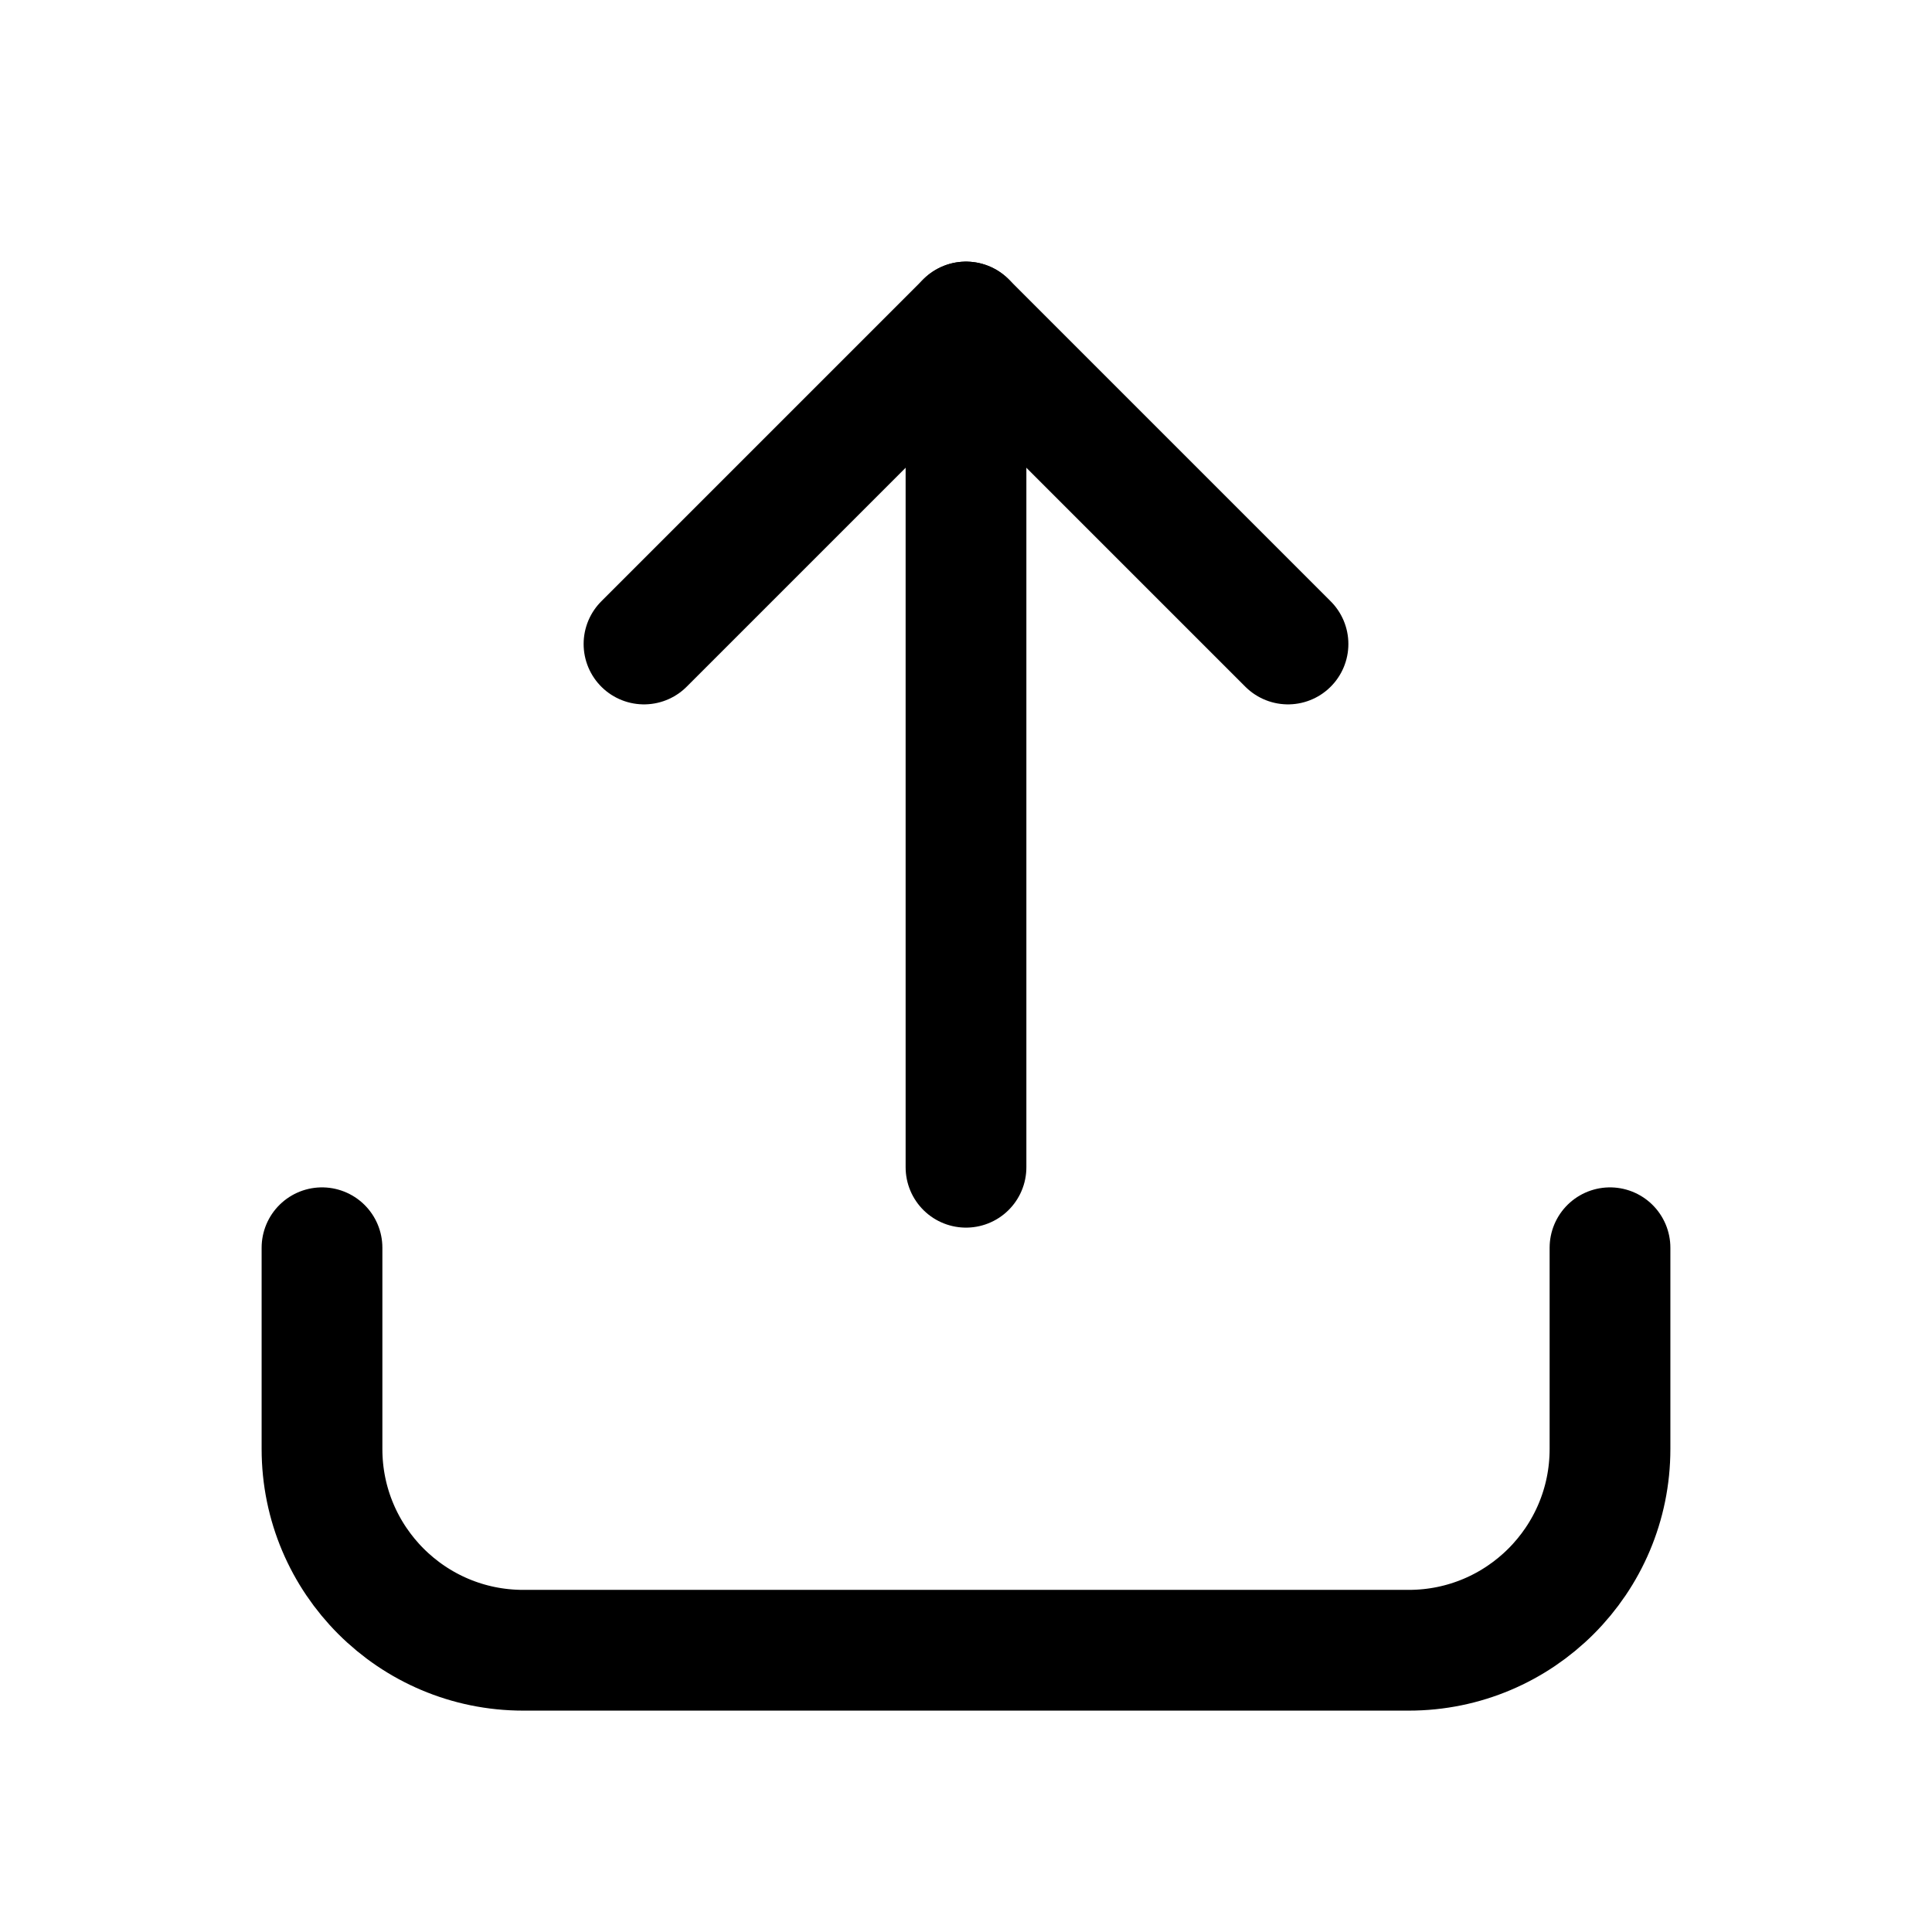
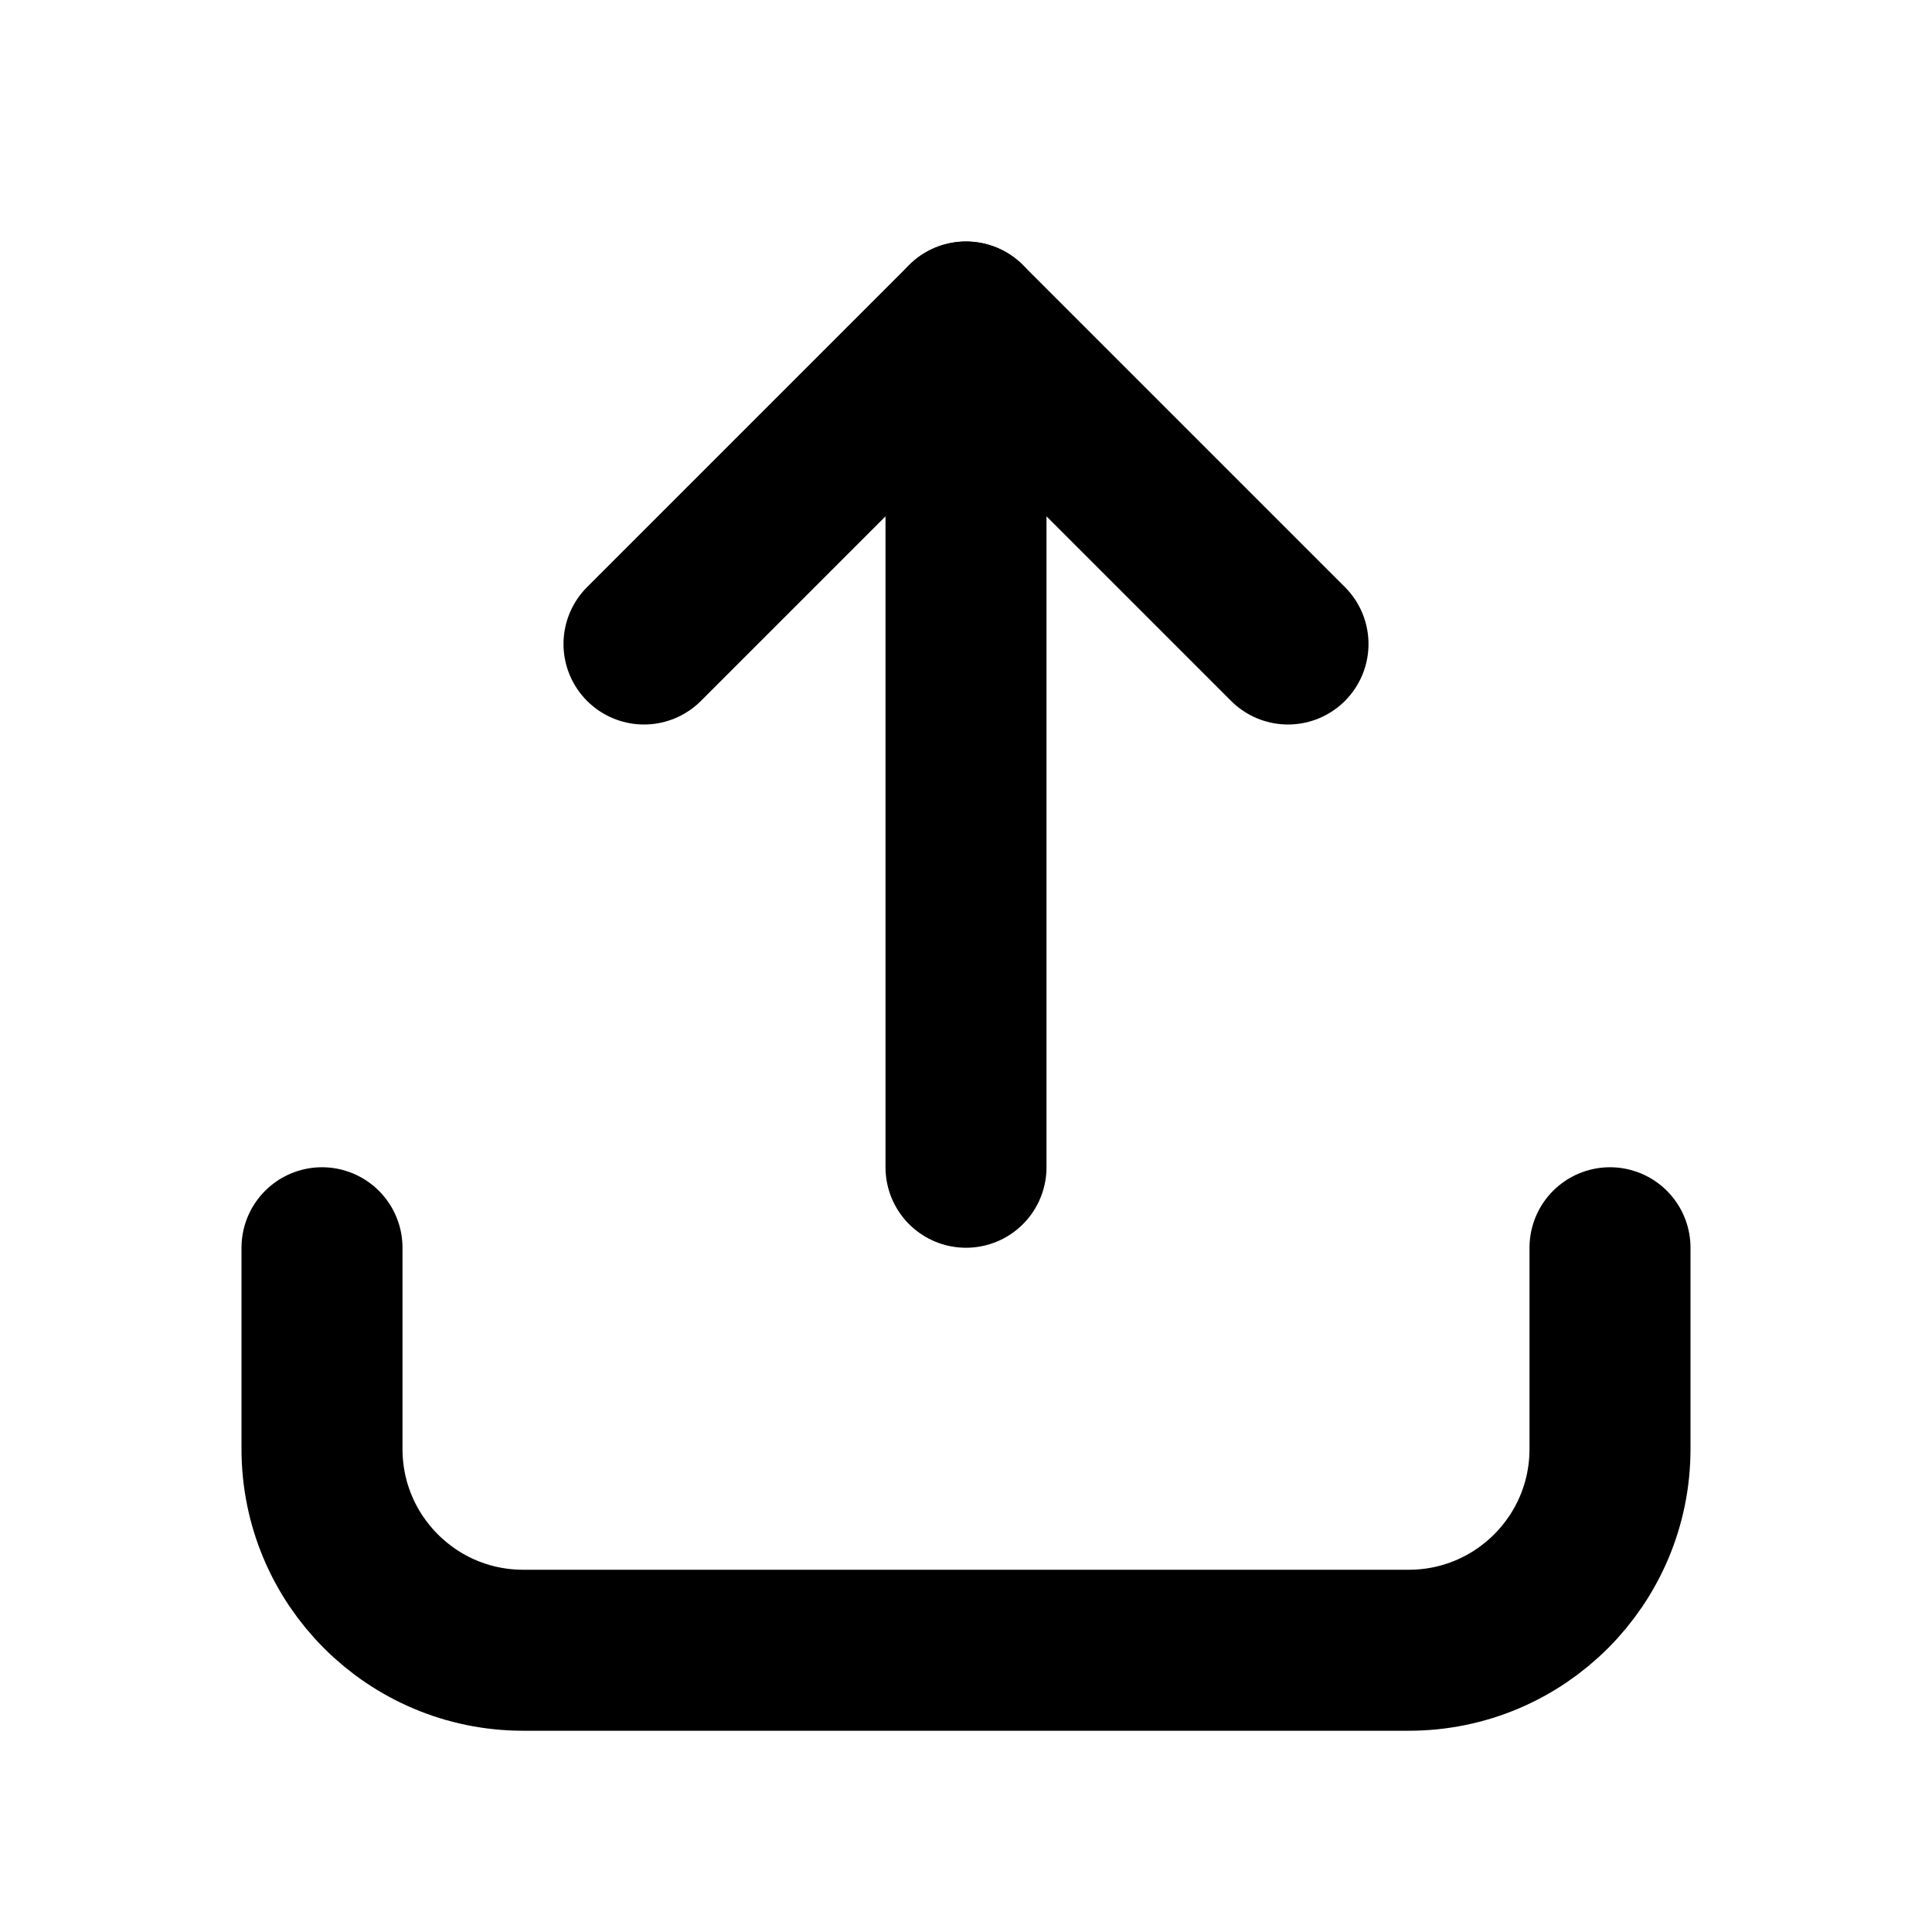
- <svg xmlns="http://www.w3.org/2000/svg" viewBox="0 0 24 24" fill="none" stroke="currentColor" stroke-width="1.5" stroke-linecap="round" stroke-linejoin="round">
+ <svg xmlns="http://www.w3.org/2000/svg" viewBox="0 0 24 24" fill="none" stroke="currentColor" stroke-width="2" stroke-linecap="round" stroke-linejoin="round">
  <path d="M4 15.5V18a2.5 2.5 0 0 0 2.5 2.5h11A2.5 2.5 0 0 0 20 18v-2.5" />
  <path d="M12 4v10.5" />
  <path d="M8 8l4-4 4 4" />
</svg>
